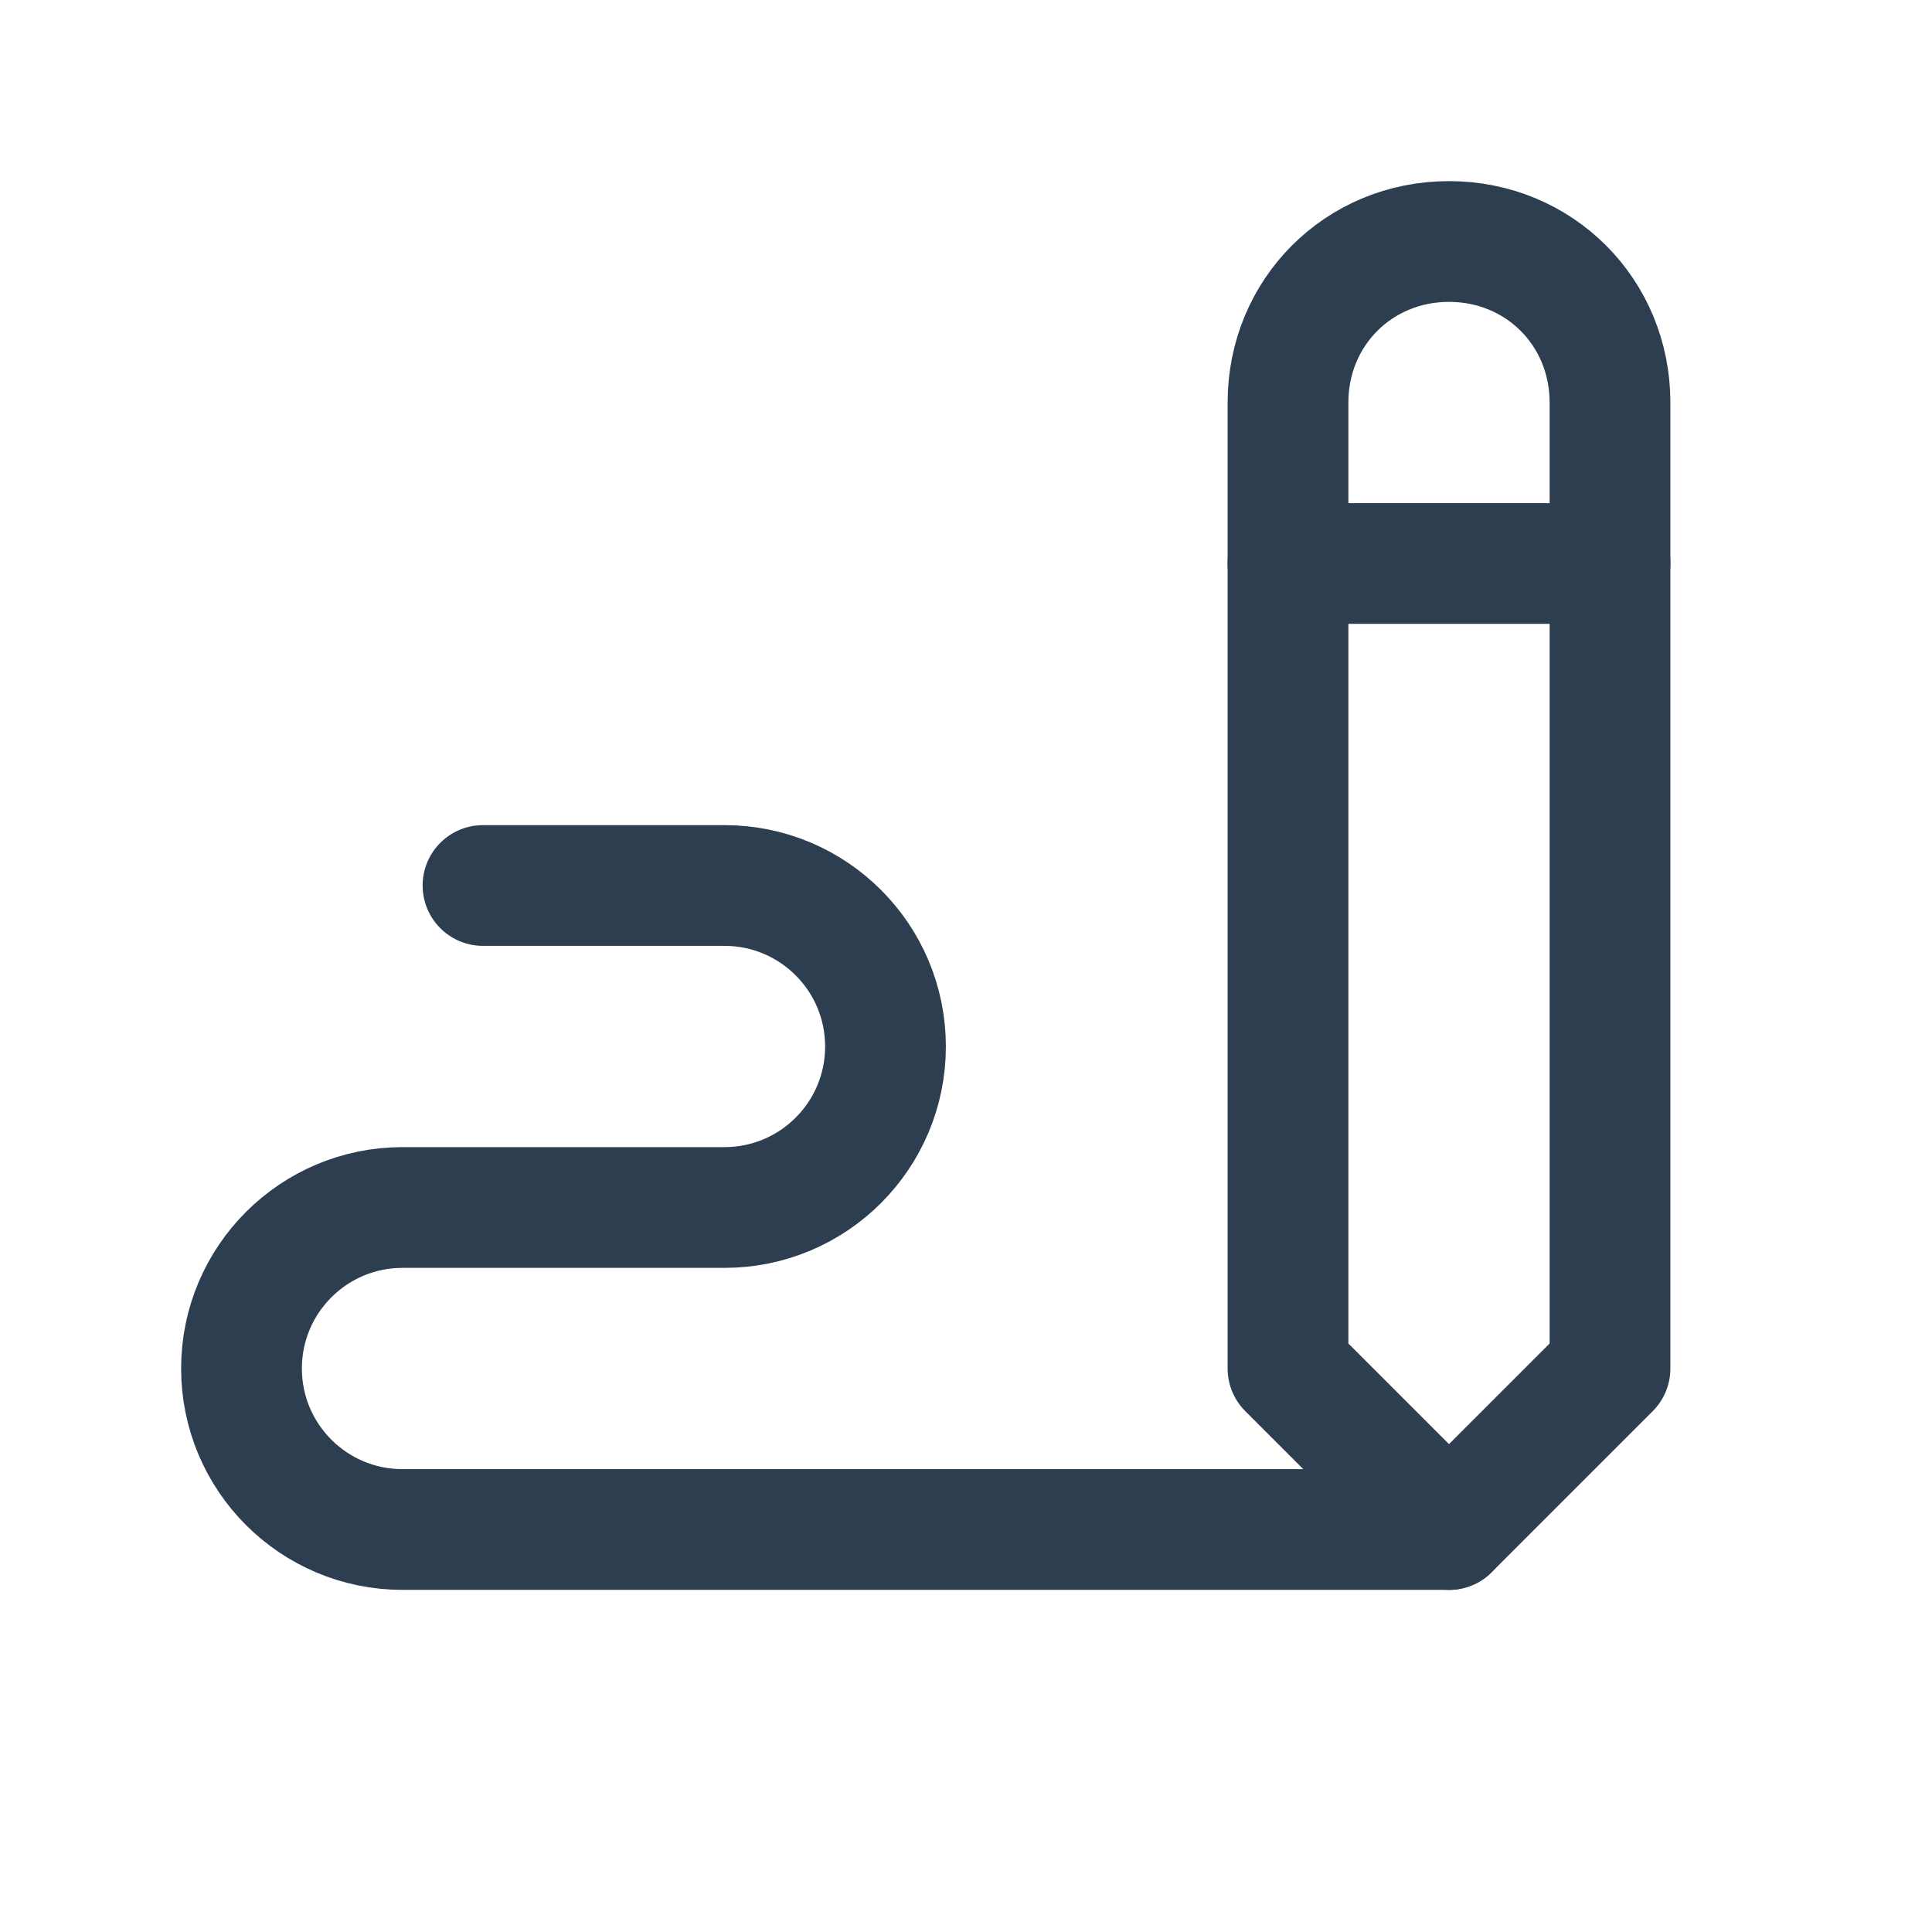
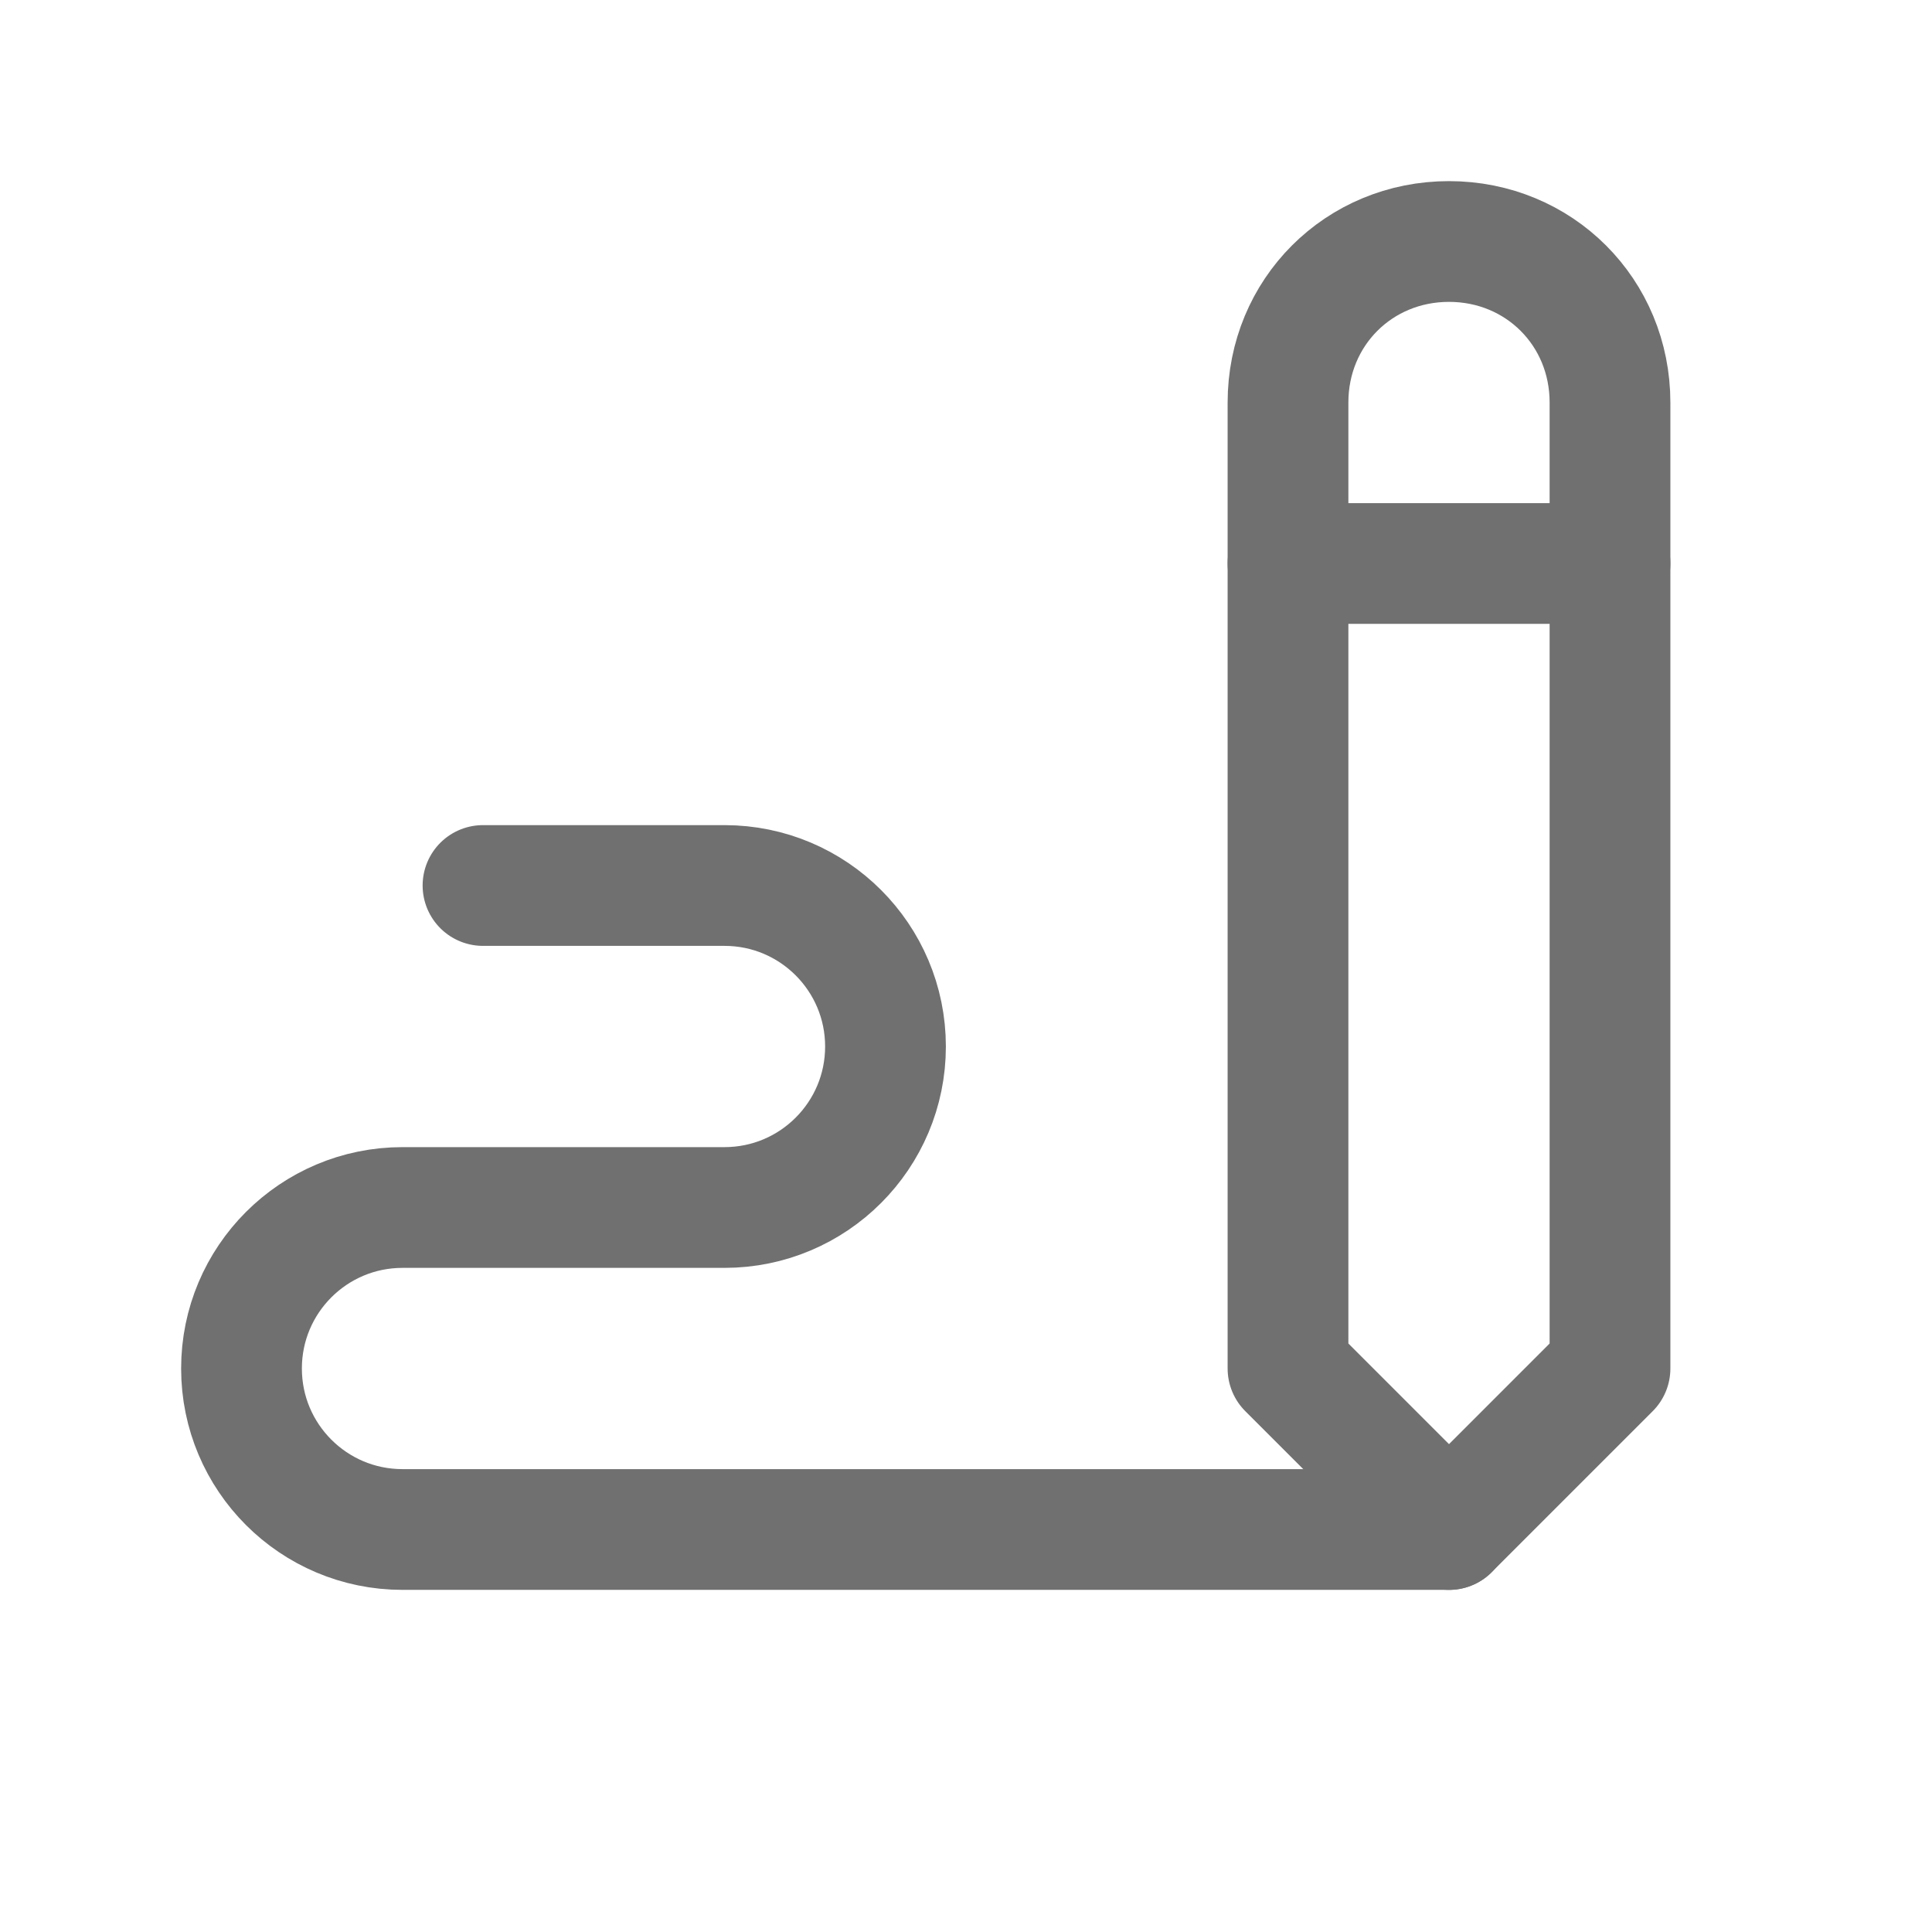
- <svg xmlns="http://www.w3.org/2000/svg" class="icon icon-tabler icon-tabler-writing" width="44" height="44" viewBox="0 0 24 24" stroke-width="1.5" stroke="#2c3e50" fill="none" stroke-linecap="round" stroke-linejoin="round">
+ <svg xmlns="http://www.w3.org/2000/svg" class="icon icon-tabler icon-tabler-writing" width="44" height="44" viewBox="0 0 24 24" stroke-width="1.5" stroke="#707070" fill="none" stroke-linecap="round" stroke-linejoin="round">
  <path stroke="none" d="M0 0h24v24H0z" fill="none" />
  <path d="M20 17v-12c0 -1.121 -.879 -2 -2 -2s-2 .879 -2 2v12l2 2l2 -2z" />
  <path d="M16 7h4" />
  <path d="M18 19h-13a2 2 0 1 1 0 -4h4a2 2 0 1 0 0 -4h-3" />
</svg>
